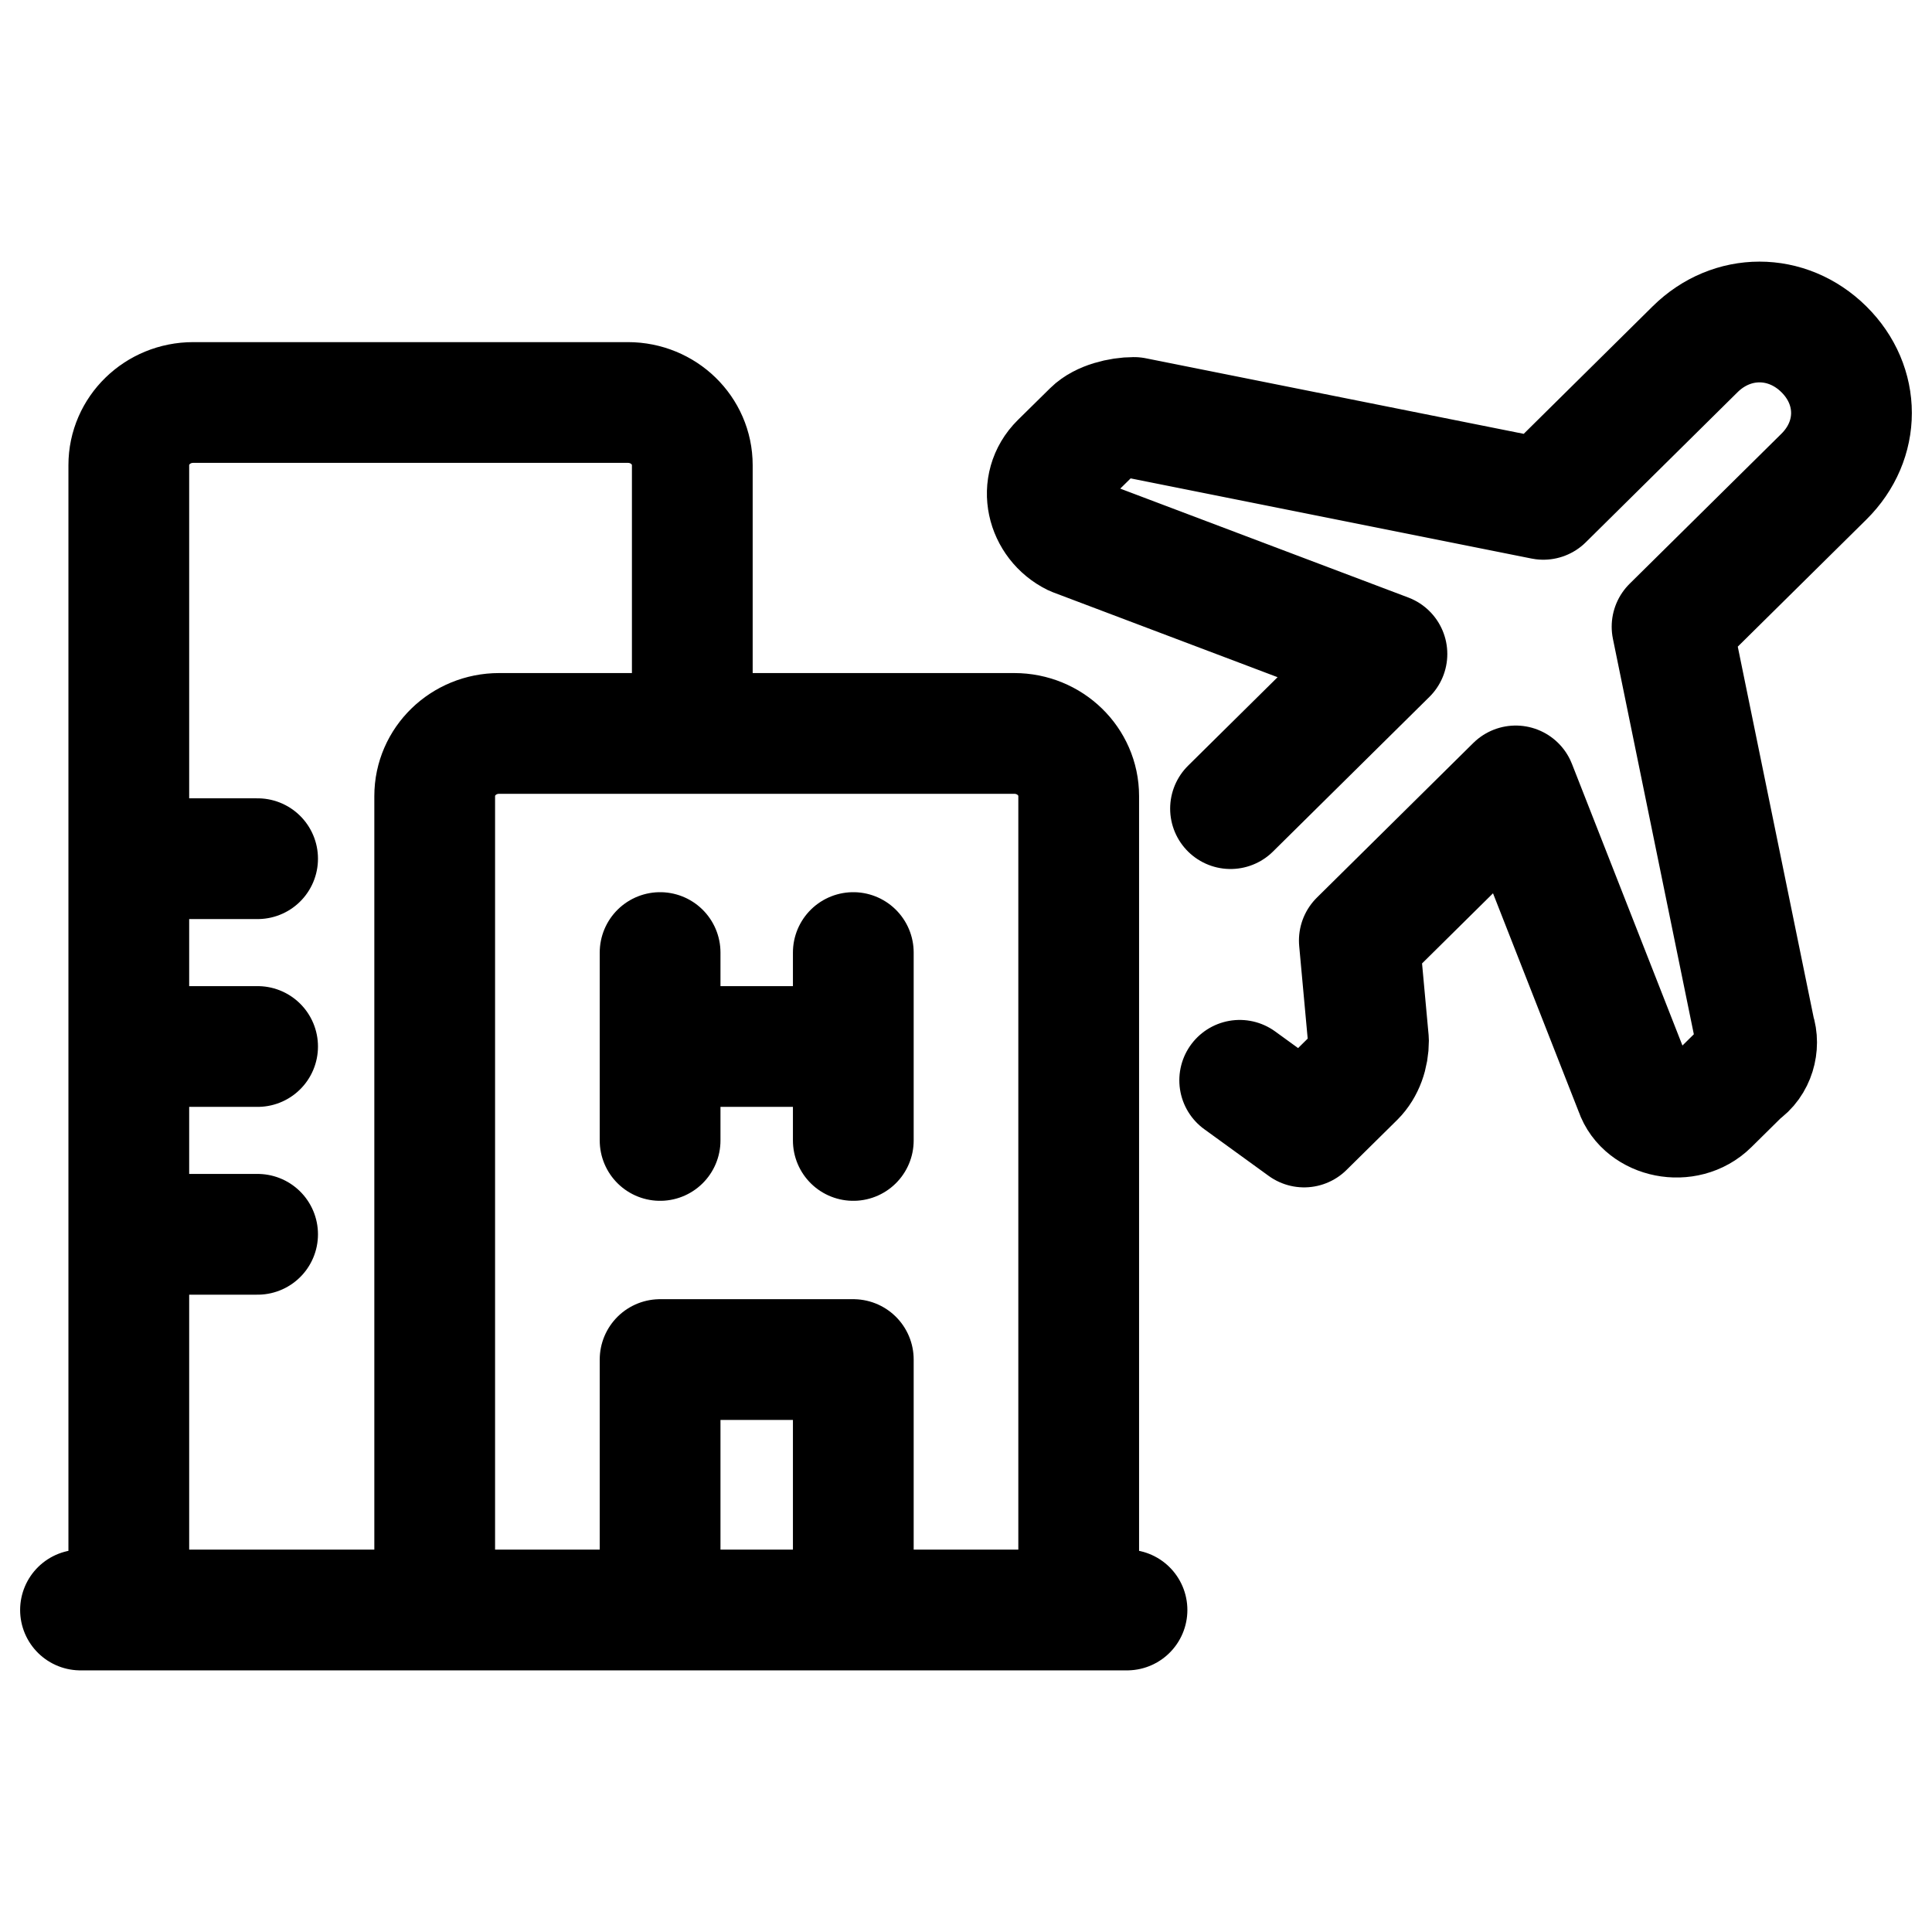
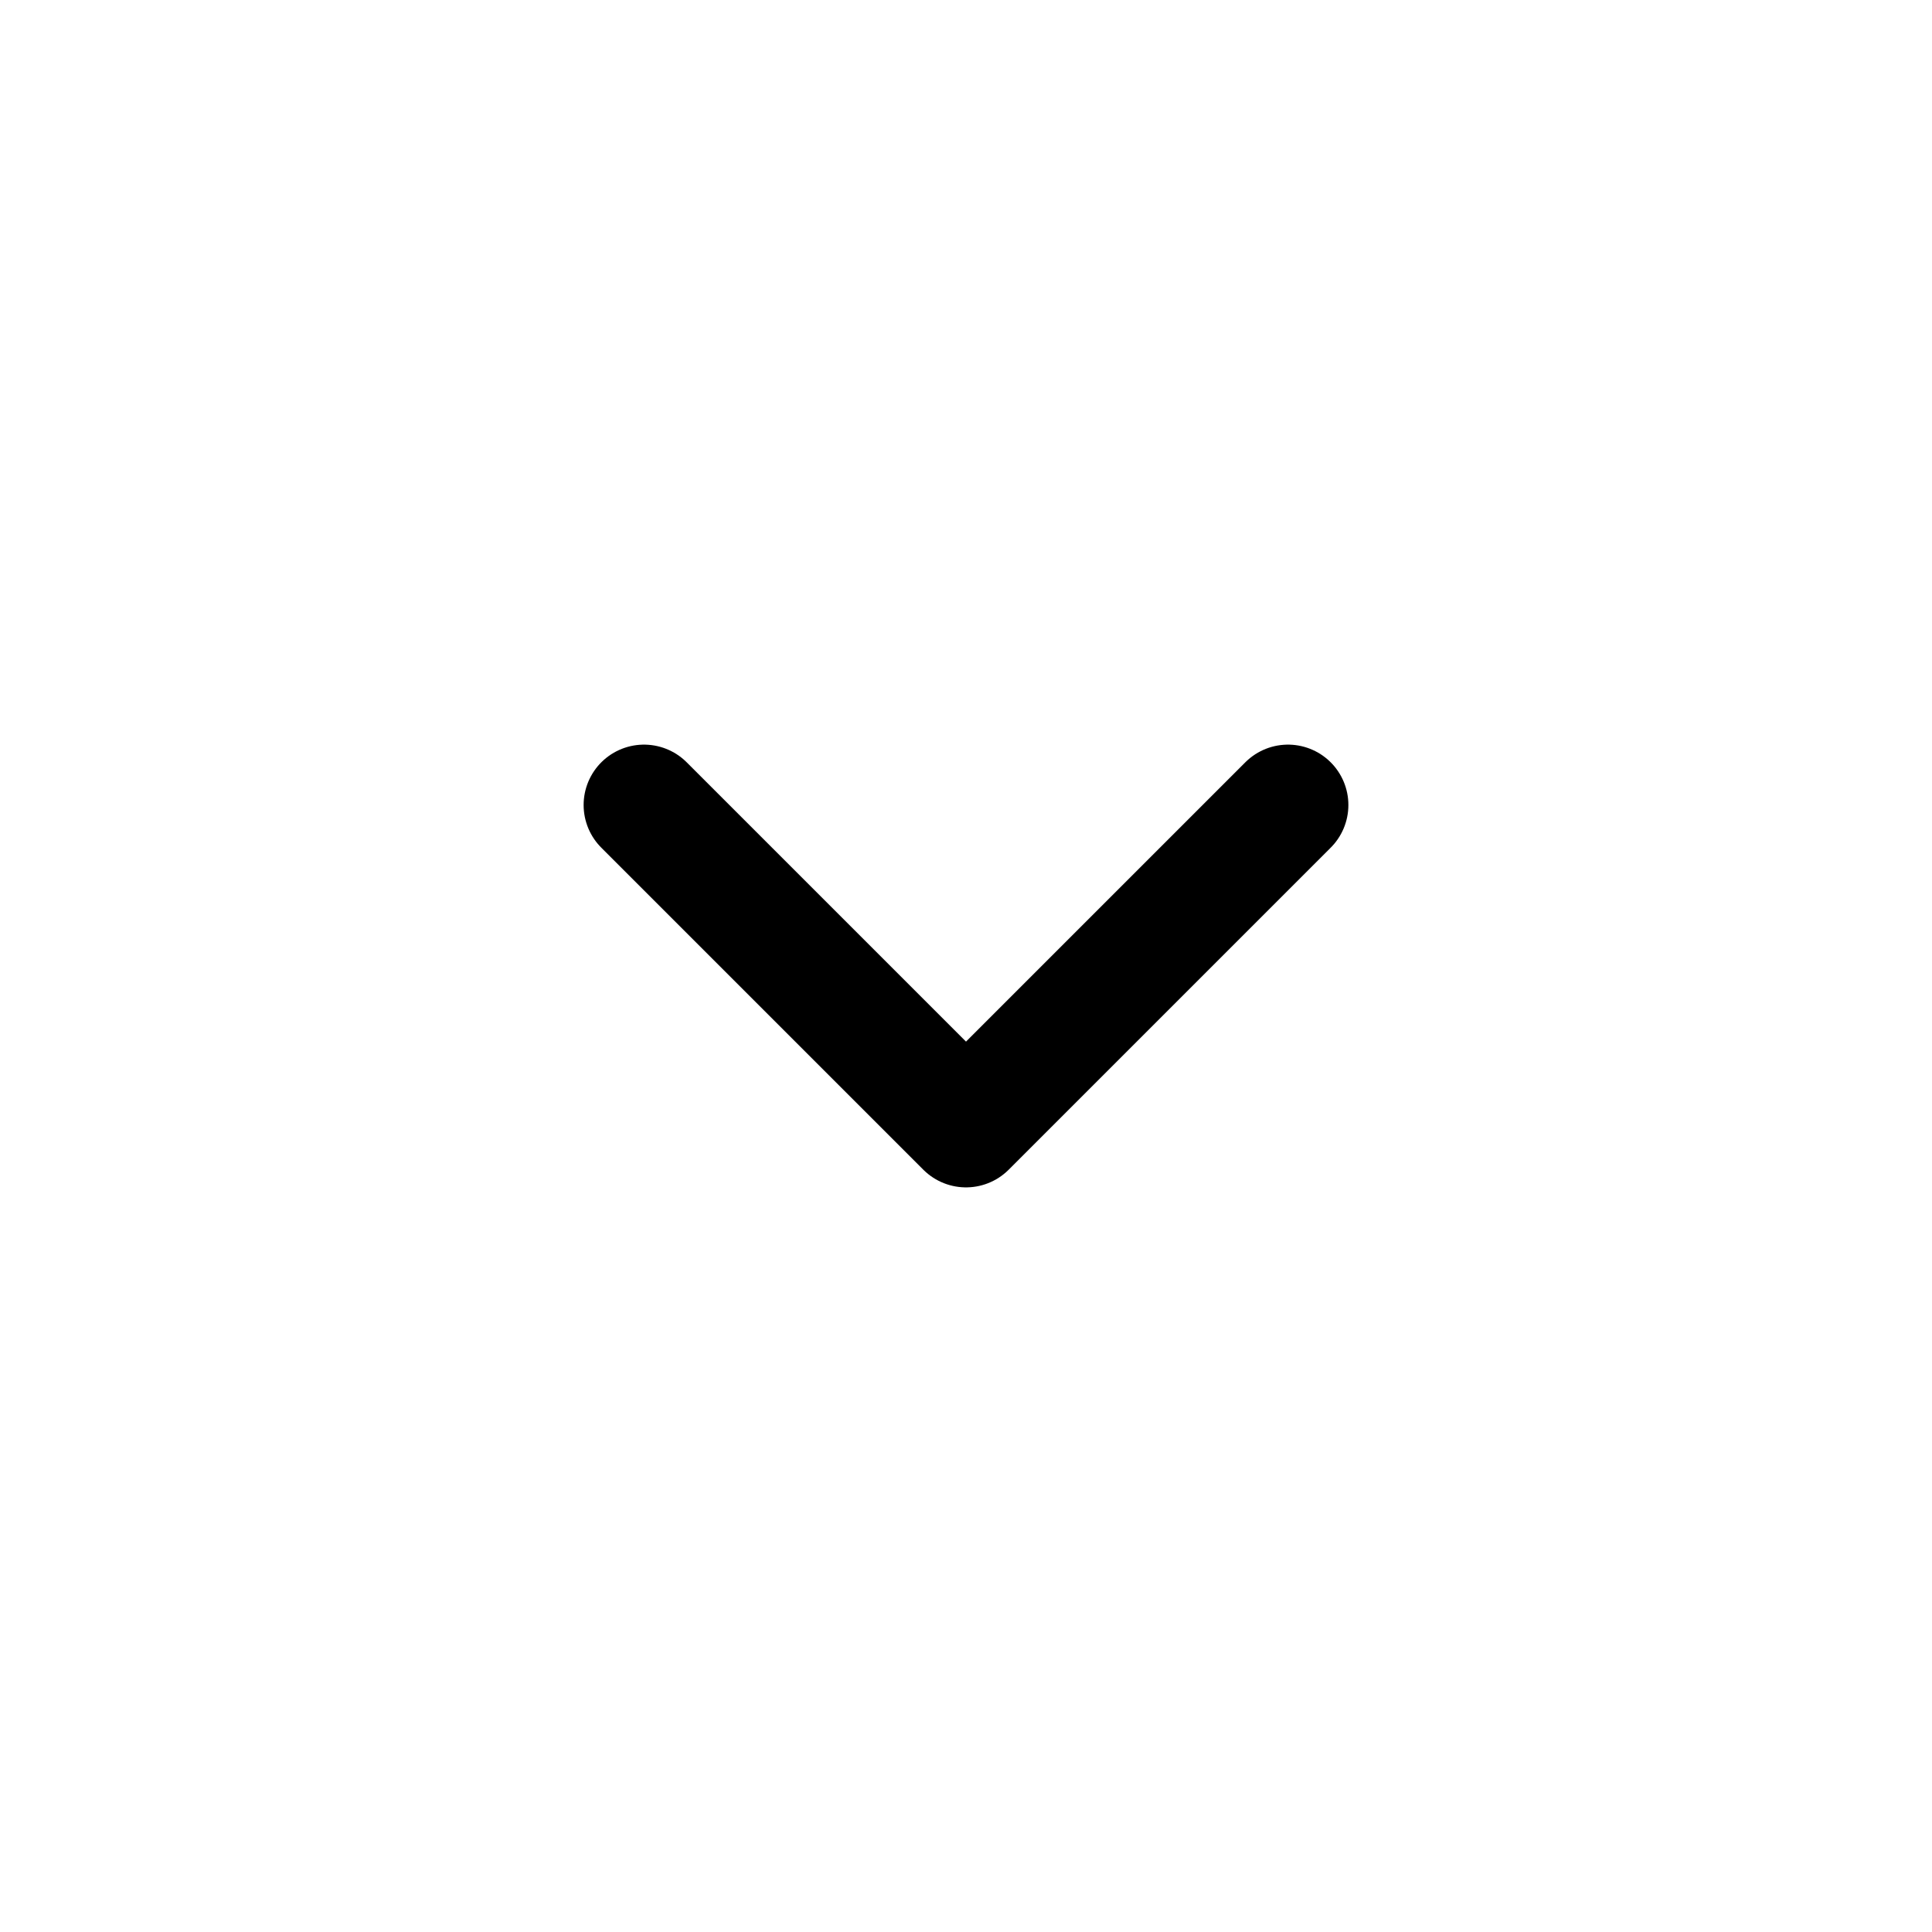
<svg xmlns="http://www.w3.org/2000/svg" width="24" height="24" viewBox="0 0 24 24" fill="none">
-   <path d="M8.2 11.833V14.167M10.6 11.833V14.167M8.2 13H10.6M8.6 9.111V5.778C8.6 5.348 8.242 5 7.8 5H2.4C1.958 5 1.6 5.348 1.6 5.778V20H8.6M14 20H1M1.6 10.667H3.2M1.6 13H3.2M1.6 15.333H3.2M15.4 13.42L16.2 14L16.829 13.379C16.943 13.265 17 13.096 17 12.927L16.886 11.684L18.829 9.763L20.314 13.548C20.429 13.887 20.943 14 21.229 13.717L21.629 13.322C21.8 13.209 21.857 12.983 21.8 12.814L20.771 7.785L22.657 5.921C23.114 5.469 23.114 4.791 22.657 4.339C22.2 3.887 21.514 3.887 21.057 4.339L19.172 6.203L14.086 5.186C13.914 5.186 13.686 5.243 13.572 5.356L13.171 5.751C12.886 6.034 13 6.486 13.343 6.655L17.229 8.124L15.286 10.045M6.2 9.111H12.6C13.042 9.111 13.4 9.459 13.4 9.889V20H5.4V9.889C5.4 9.459 5.758 9.111 6.2 9.111ZM8.2 16.889H10.6V20H8.2V16.889Z" stroke="currentColor" stroke-width="1.5" stroke-linecap="round" stroke-linejoin="round" />
+   <path d="M8 10L12 14L16 10" stroke="currentColor" stroke-width="1.5" stroke-linecap="round" stroke-linejoin="round" />
</svg>
